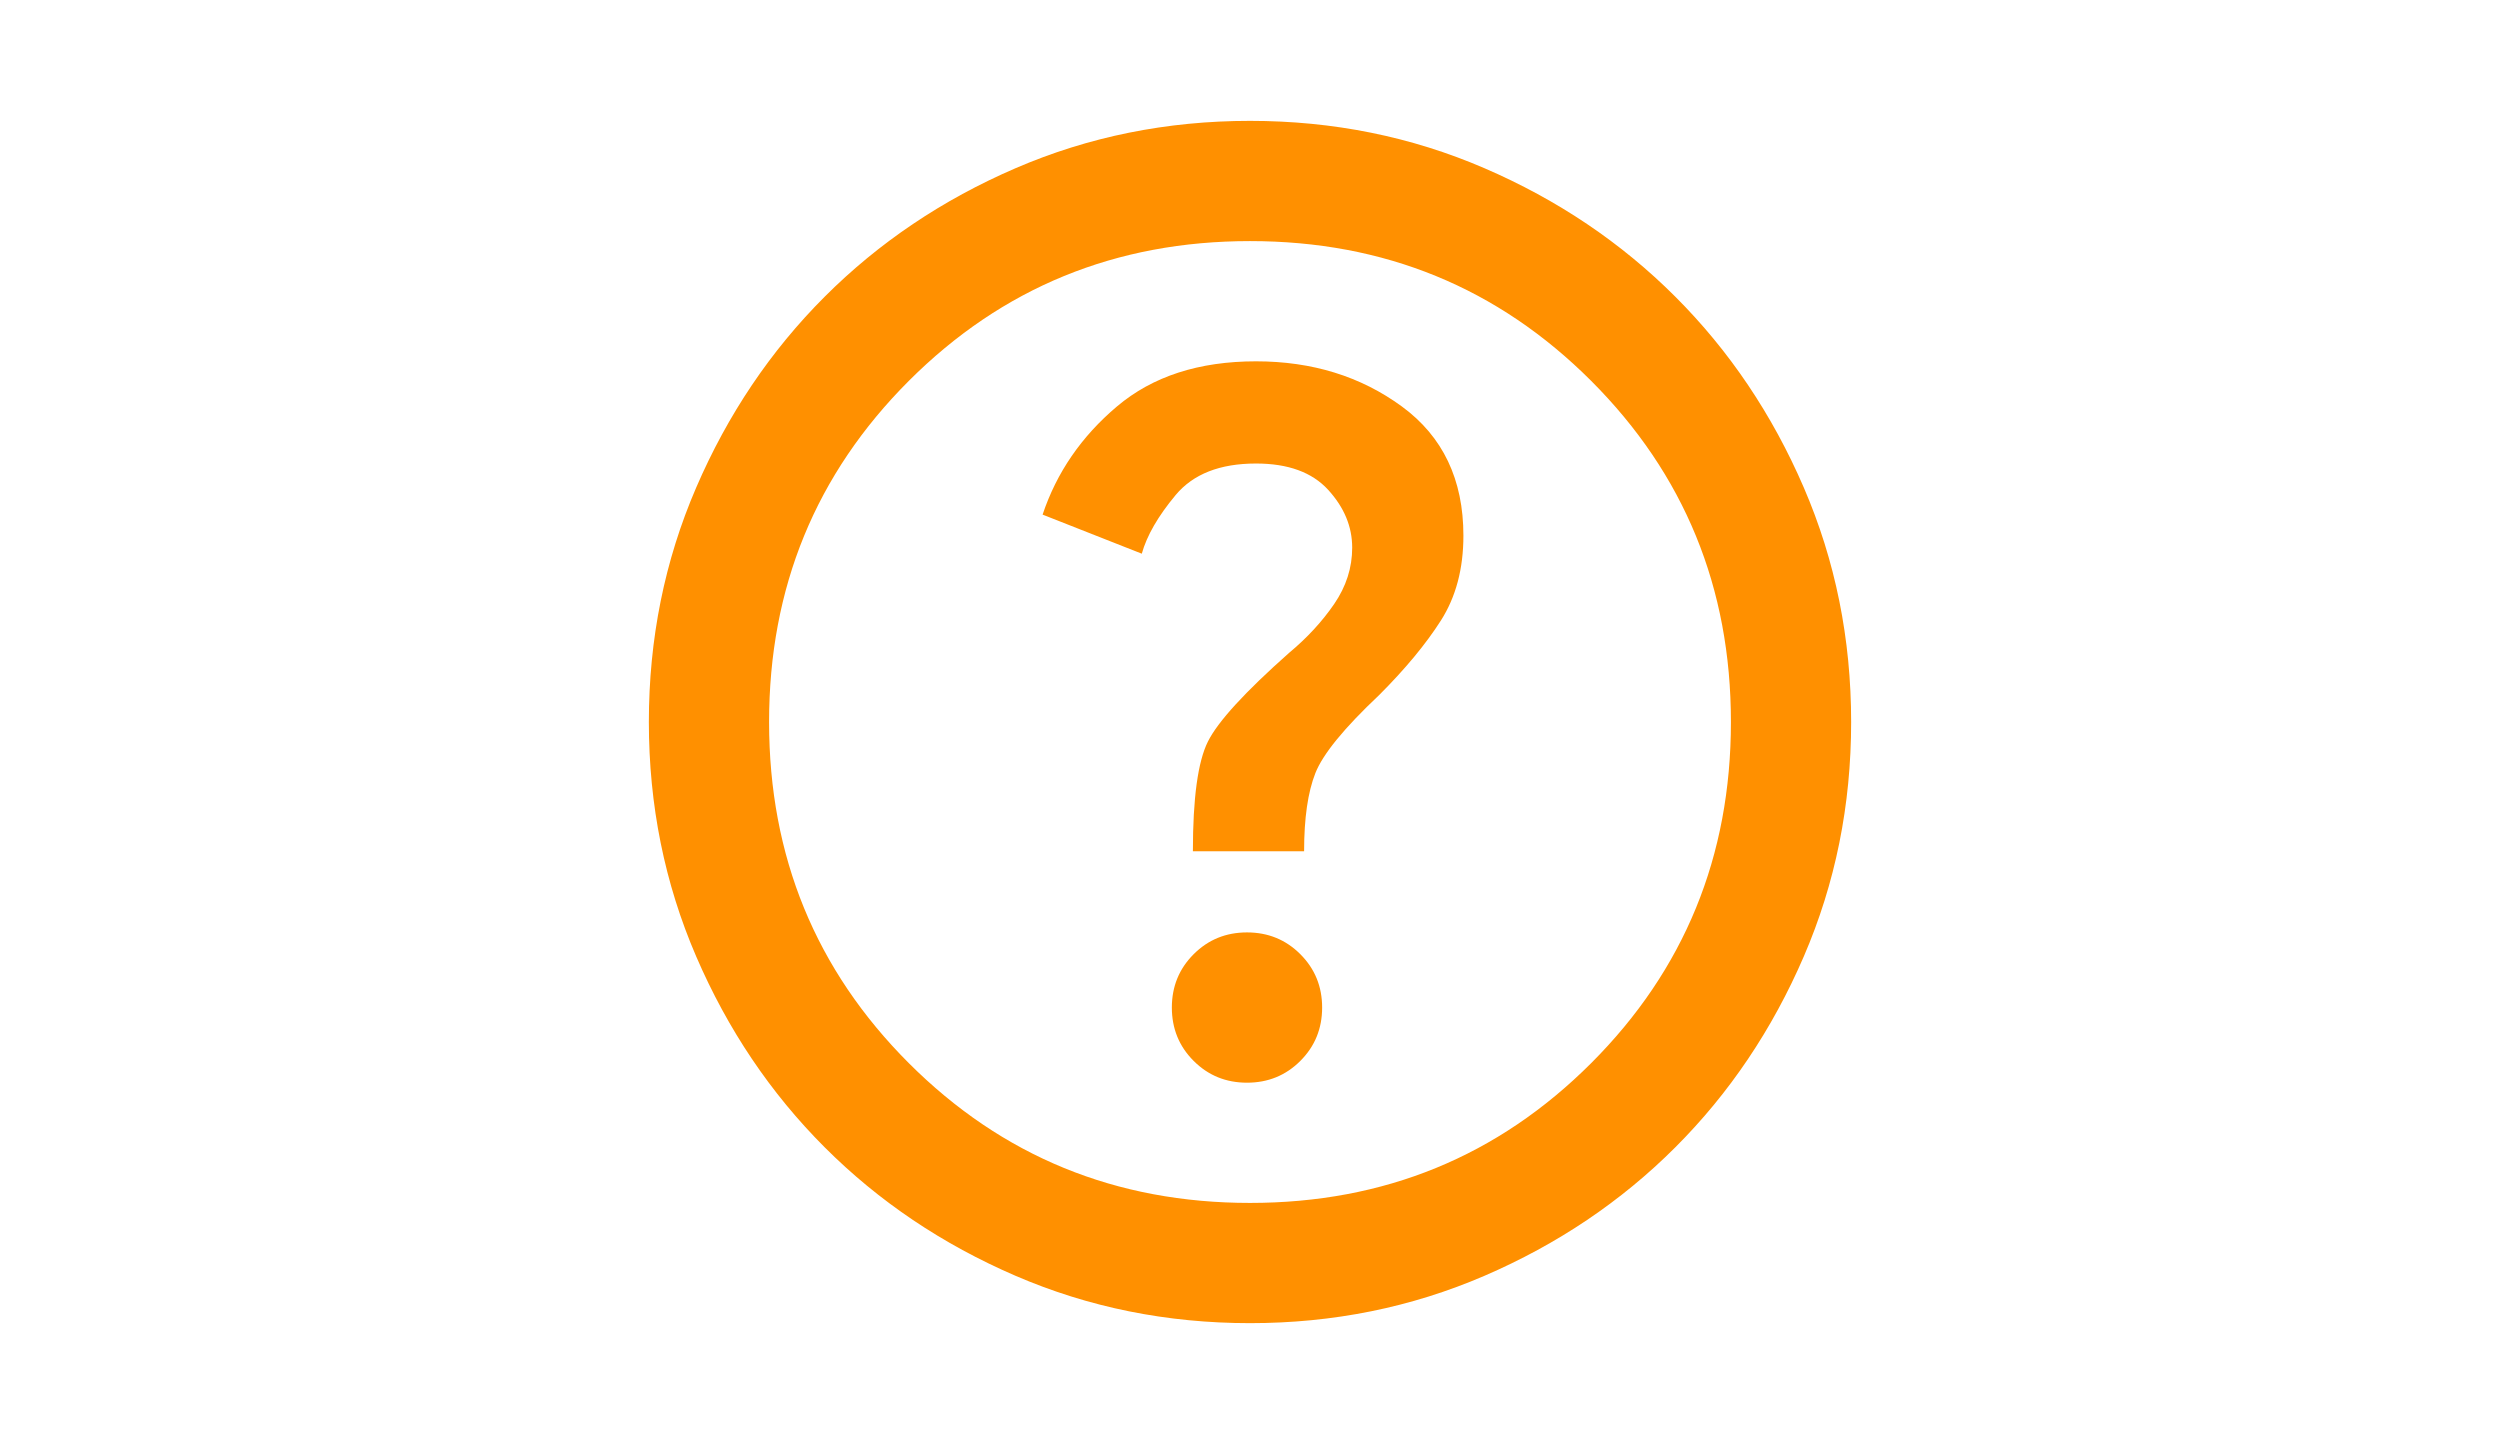
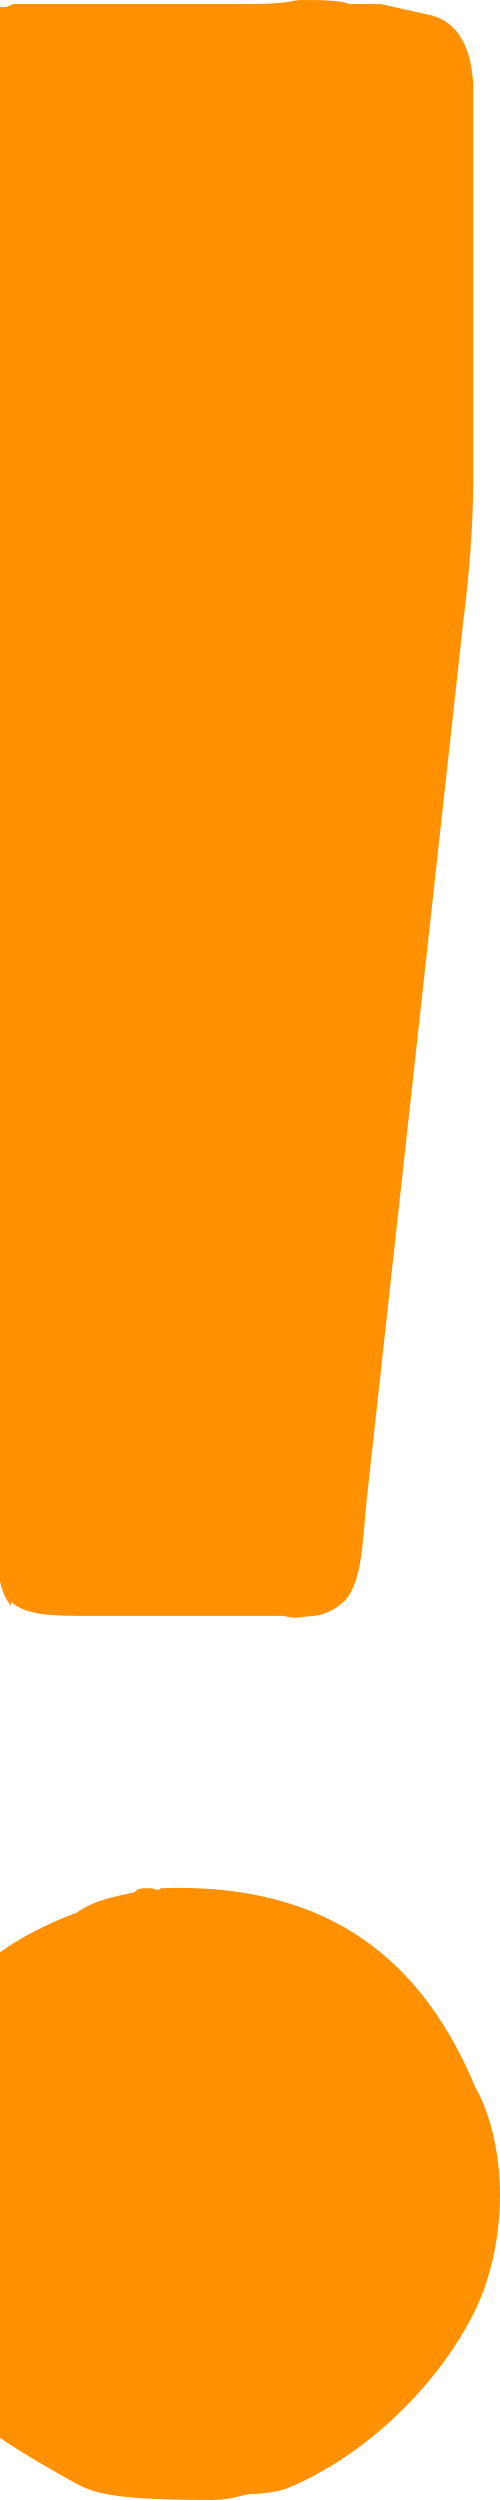
- <svg xmlns="http://www.w3.org/2000/svg" width="393" height="227" viewBox="0 0 393 227" fill="none">
-   <path d="M196.027 170.2C199.335 170.2 202.131 169.058 204.414 166.774C206.698 164.491 207.84 161.695 207.84 158.387C207.84 155.08 206.698 152.284 204.414 150.001C202.131 147.717 199.335 146.575 196.027 146.575C192.72 146.575 189.924 147.717 187.641 150.001C185.357 152.284 184.215 155.08 184.215 158.387C184.215 161.695 185.357 164.491 187.641 166.774C189.924 169.058 192.72 170.2 196.027 170.2ZM187.522 133.817H205.005C205.005 128.62 205.596 124.525 206.777 121.533C207.958 118.54 211.305 114.445 216.817 109.247C220.912 105.152 224.141 101.254 226.504 97.553C228.866 93.852 230.048 89.403 230.048 84.205C230.048 75.385 226.819 68.612 220.361 63.888C213.904 59.163 206.265 56.8 197.445 56.8C188.467 56.8 181.183 59.163 175.592 63.888C170.001 68.612 166.103 74.282 163.897 80.897L179.49 87.04C180.277 84.205 182.049 81.134 184.806 77.826C187.562 74.519 191.775 72.865 197.445 72.865C202.485 72.865 206.265 74.243 208.785 76.999C211.305 79.756 212.565 82.787 212.565 86.095C212.565 89.245 211.62 92.198 209.73 94.954C207.84 97.711 205.478 100.27 202.643 102.632C195.713 108.775 191.46 113.421 189.885 116.571C188.31 119.721 187.522 125.47 187.522 133.817ZM196.5 208C183.427 208 171.143 205.519 159.645 200.558C148.147 195.597 138.146 188.864 129.641 180.359C121.136 171.854 114.403 161.852 109.442 150.355C104.481 138.857 102 126.573 102 113.5C102 100.427 104.481 88.142 109.442 76.645C114.403 65.147 121.136 55.146 129.641 46.641C138.146 38.136 148.147 31.403 159.645 26.442C171.143 21.481 183.427 19 196.5 19C209.573 19 221.857 21.481 233.355 26.442C244.852 31.403 254.854 38.136 263.359 46.641C271.864 55.146 278.597 65.147 283.558 76.645C288.519 88.142 291 100.427 291 113.5C291 126.573 288.519 138.857 283.558 150.355C278.597 161.852 271.864 171.854 263.359 180.359C254.854 188.864 244.852 195.597 233.355 200.558C221.857 205.519 209.573 208 196.5 208ZM196.5 189.1C217.605 189.1 235.481 181.776 250.129 167.129C264.776 152.481 272.1 134.605 272.1 113.5C272.1 92.395 264.776 74.519 250.129 59.871C235.481 45.224 217.605 37.9 196.5 37.9C175.395 37.9 157.519 45.224 142.871 59.871C128.224 74.519 120.9 92.395 120.9 113.5C120.9 134.605 128.224 152.481 142.871 167.129C157.519 181.776 175.395 189.1 196.5 189.1Z" fill="#FF9000" />
+ <svg xmlns="http://www.w3.org/2000/svg" width="65" height="325" viewBox="0 0 65 325" fill="none">
+   <path d="M-15.665 280.874L-14.329 275.061C-14.329 273.211 -13.795 271.89 -13.528 271.626C-8.72 260.264 -2.042 253.13 9.977 248.638C12.648 246.789 15.319 246.525 17.456 245.996C17.99 245.468 18.257 245.468 19.593 245.468C20.127 245.468 20.394 245.996 20.928 245.468C43.098 244.675 55.117 255.244 61.795 271.362C63.664 274.533 65 279.817 65 285.366C65 289.858 64.199 294.085 62.863 297.785C59.391 307.033 49.508 318.394 37.489 323.415C36.153 323.943 34.016 324.207 32.948 324.207C31.612 324.207 30.277 325 27.606 325C11.58 325 11.58 323.679 7.573 321.565C-6.316 313.638 -10.322 309.675 -15.13 295.142C-15.932 292.5 -17 289.065 -17 285.894C-17 284.045 -17 281.931 -16.199 280.61L-15.665 280.874ZM1.43 208.74C-0.44 206.626 -0.44 202.663 -0.707 197.642L-12.993 90.63C-14.329 78.212 -15.13 71.606 -15.13 55.752V12.683C-15.13 6.342 -11.925 2.378 -4.446 1.057C-3.645 0.529 -2.577 0.529 -0.974 0.529C-0.173 1.057 0.896 1.057 1.697 0.529H31.612C33.749 0.529 36.42 0.529 38.824 9.98478e-05C41.495 9.98478e-05 44.166 9.98478e-05 45.502 0.529H49.508L55.384 1.85C58.857 2.378 61.261 5.285 61.528 11.098V62.094C61.528 68.171 60.993 74.776 60.192 81.118L47.638 195.264C47.104 200.549 47.104 205.305 44.967 207.947C44.166 208.74 42.831 209.797 40.961 210.061C39.625 210.061 38.29 210.59 36.954 210.061H10.778C7.306 210.061 3.3 210.061 1.43 208.211V208.74Z" fill="#FF9000" />
</svg>
